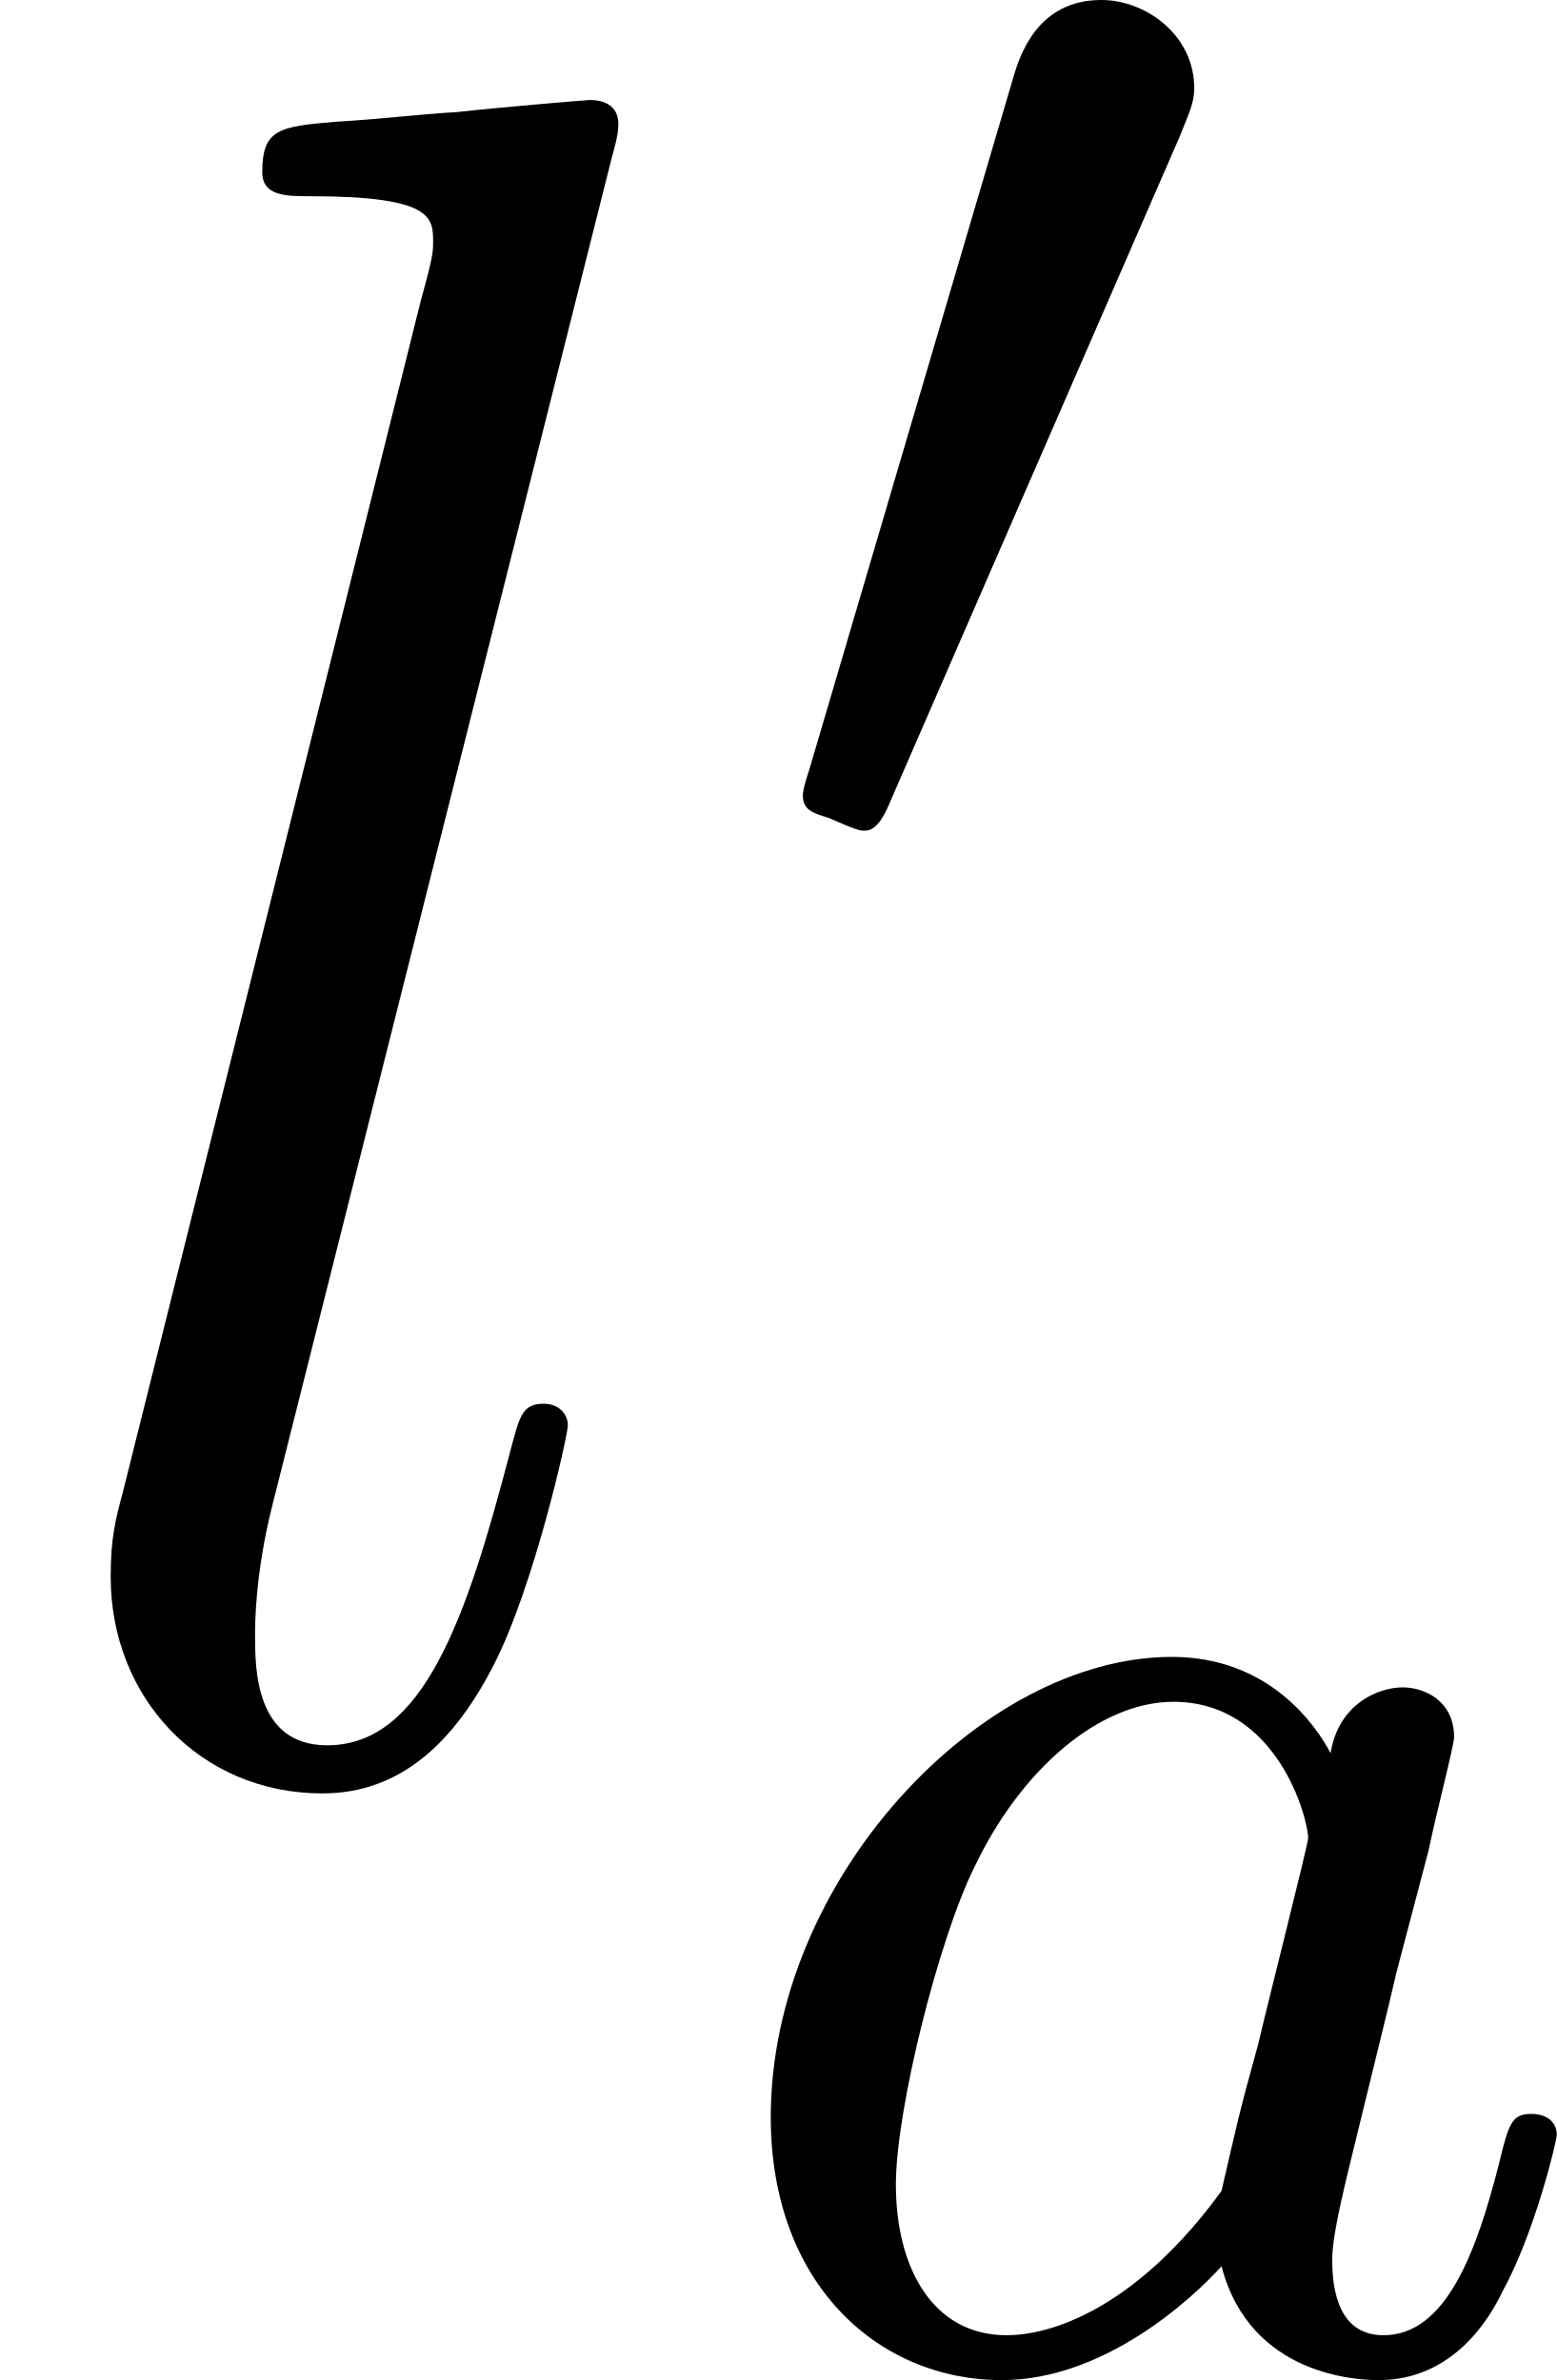
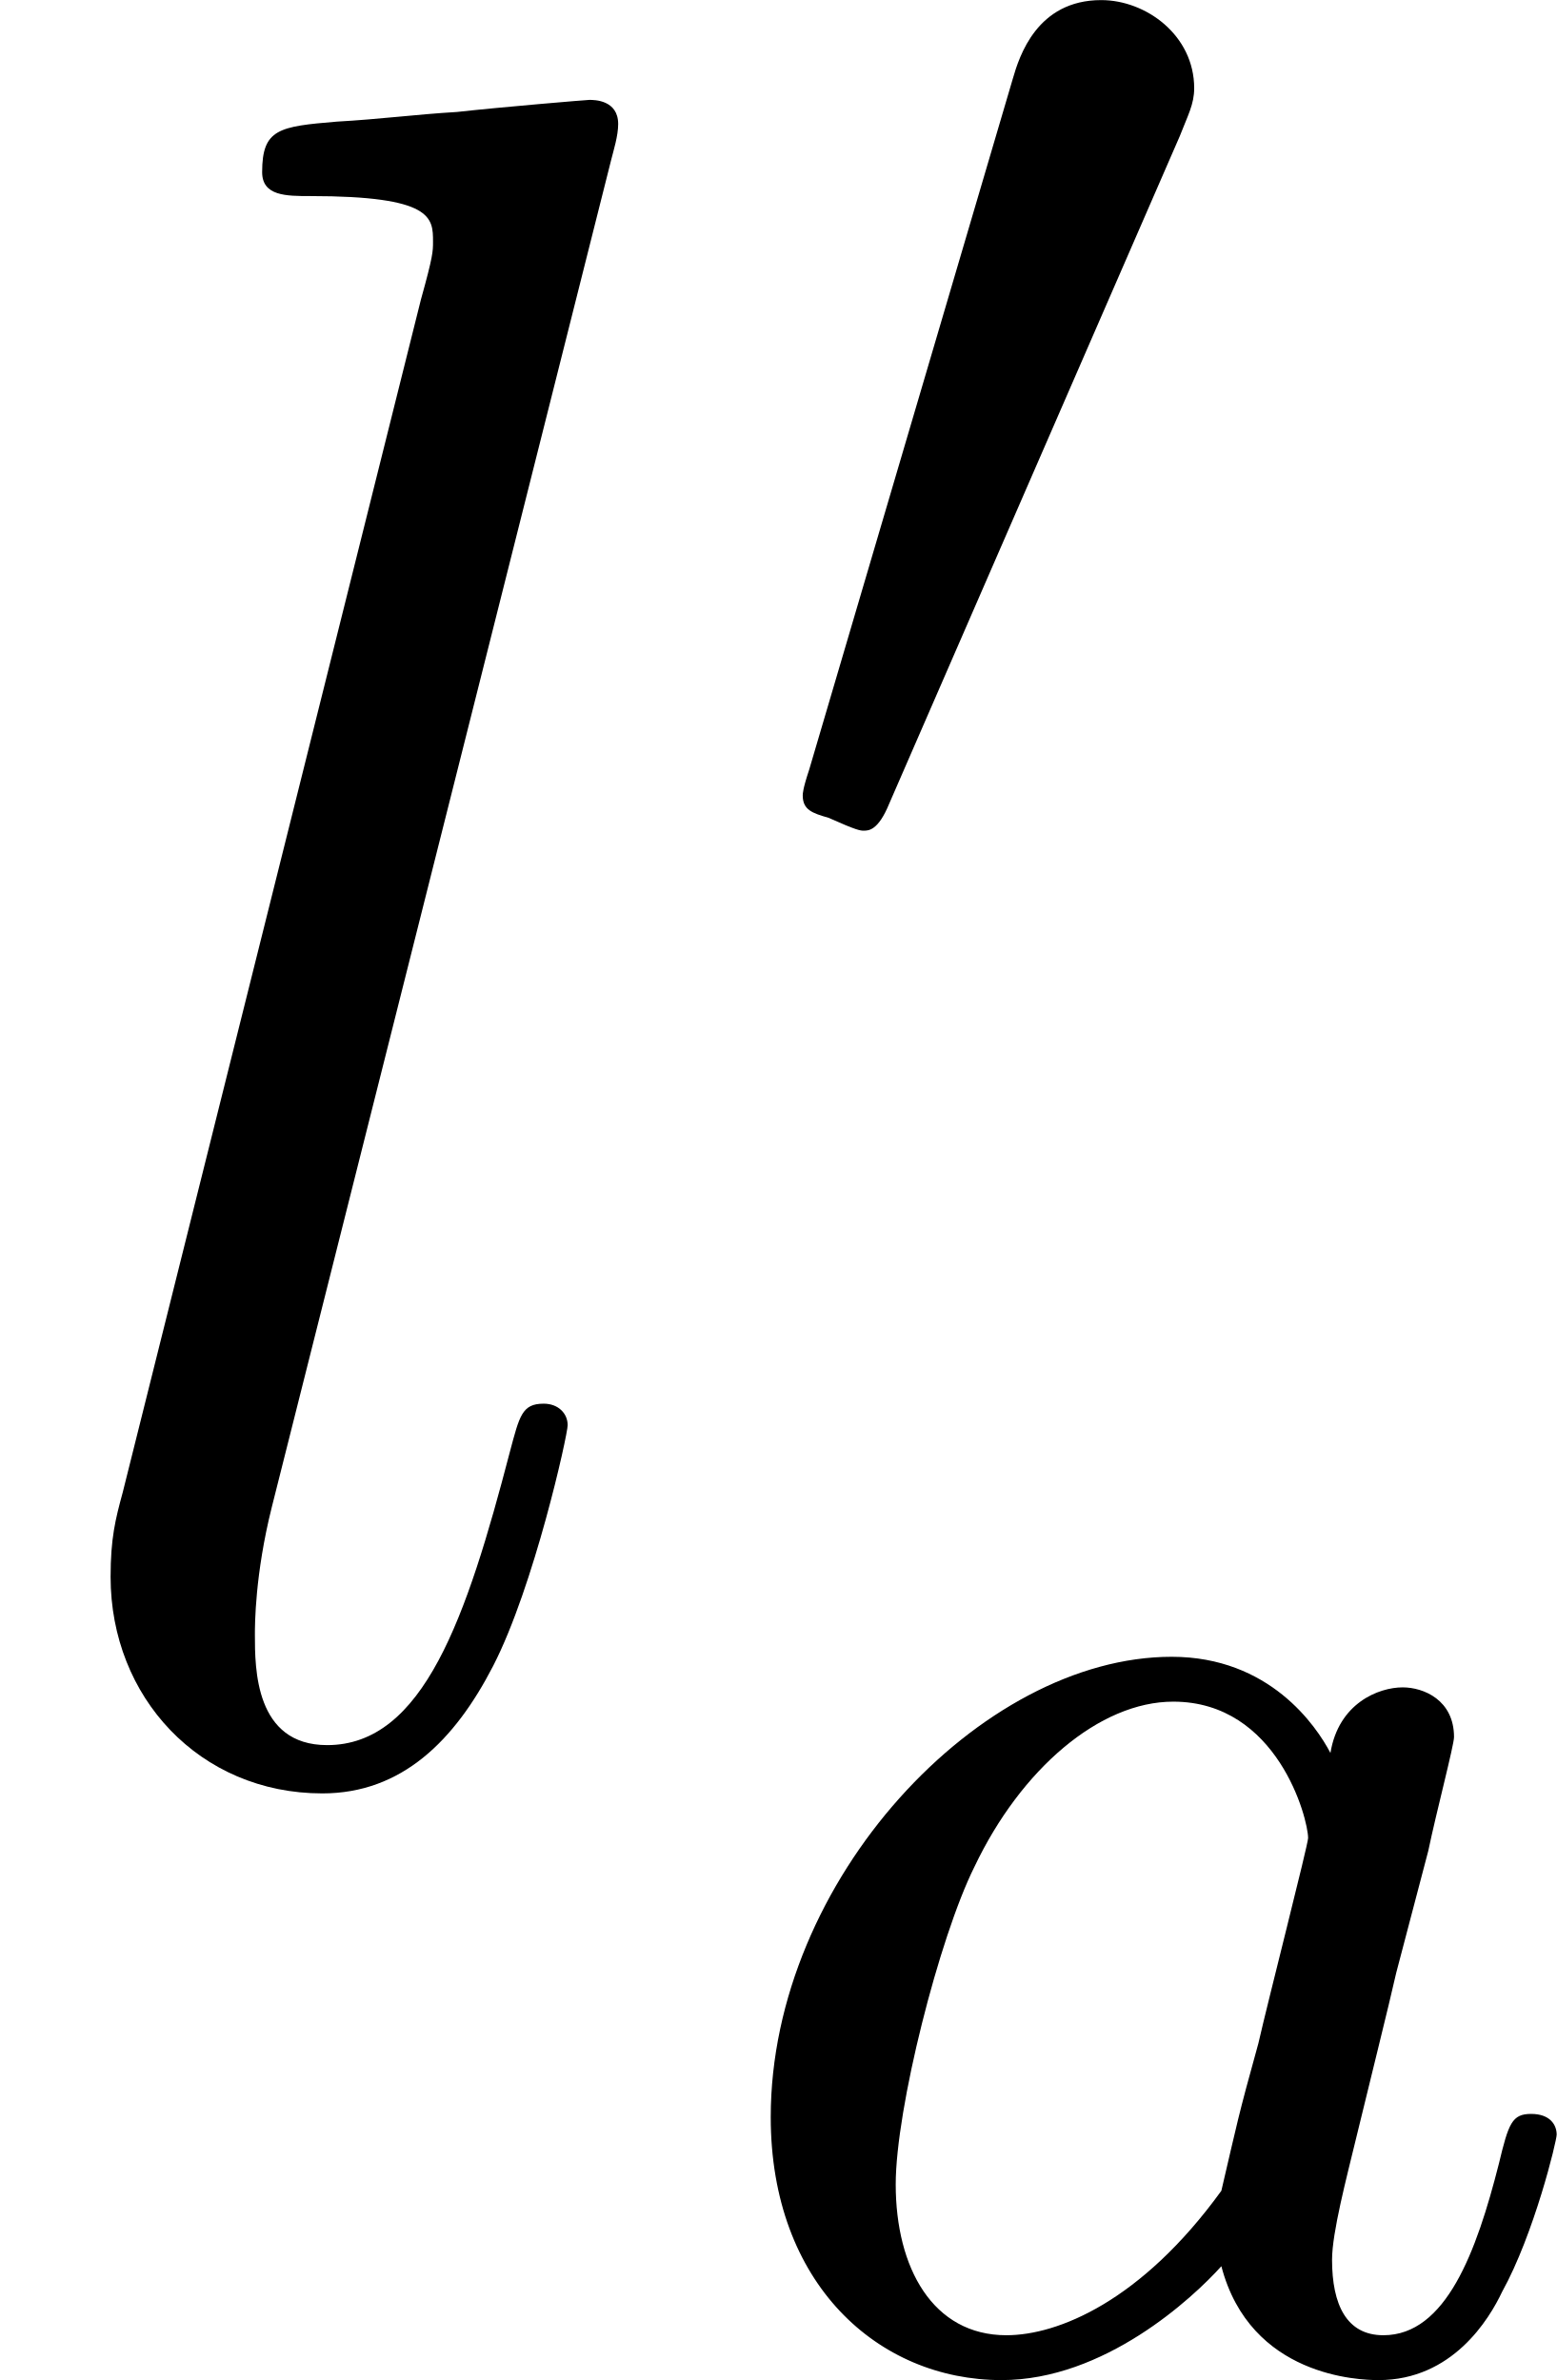
<svg xmlns="http://www.w3.org/2000/svg" xmlns:xlink="http://www.w3.org/1999/xlink" height="23.658pt" version="1.1" viewBox="112.827 113.919 15.47 23.658" width="15.47pt">
  <defs>
-     <path d="M3.048 -8.028C3.06 -8.076 3.084 -8.148 3.084 -8.208C3.084 -8.328 2.964 -8.328 2.94 -8.328C2.928 -8.328 2.496 -8.292 2.28 -8.268C2.076 -8.256 1.896 -8.232 1.68 -8.22C1.392 -8.196 1.308 -8.184 1.308 -7.968C1.308 -7.848 1.428 -7.848 1.548 -7.848C2.16 -7.848 2.16 -7.74 2.16 -7.62C2.16 -7.572 2.16 -7.548 2.1 -7.332L0.612 -1.38C0.576 -1.248 0.552 -1.152 0.552 -0.96C0.552 -0.36 0.996 0.12 1.608 0.12C2.004 0.12 2.268 -0.144 2.46 -0.516C2.664 -0.912 2.832 -1.668 2.832 -1.716C2.832 -1.776 2.784 -1.824 2.712 -1.824C2.604 -1.824 2.592 -1.764 2.544 -1.584C2.328 -0.756 2.112 -0.12 1.632 -0.12C1.272 -0.12 1.272 -0.504 1.272 -0.672C1.272 -0.72 1.272 -0.972 1.356 -1.308L3.048 -8.028Z" id="g0-108" />
-     <path d="M2.12 -3.792C2.16 -3.896 2.192 -3.952 2.192 -4.032C2.192 -4.296 1.952 -4.472 1.728 -4.472C1.408 -4.472 1.32 -4.192 1.288 -4.08L0.272 -0.632C0.24 -0.536 0.24 -0.512 0.24 -0.504C0.24 -0.432 0.288 -0.416 0.368 -0.392C0.512 -0.328 0.528 -0.328 0.544 -0.328C0.568 -0.328 0.616 -0.328 0.672 -0.464L2.12 -3.792Z" id="g1-48" />
-     <path d="M3.136 -3.048C3.064 -3.184 2.832 -3.528 2.344 -3.528C1.392 -3.528 0.344 -2.416 0.344 -1.232C0.344 -0.4 0.88 0.08 1.496 0.08C2.008 0.08 2.448 -0.328 2.592 -0.488C2.736 0.064 3.28 0.08 3.376 0.08C3.744 0.08 3.928 -0.224 3.992 -0.36C4.152 -0.648 4.264 -1.112 4.264 -1.144C4.264 -1.192 4.232 -1.248 4.136 -1.248S4.024 -1.2 3.976 -1C3.864 -0.56 3.712 -0.144 3.4 -0.144C3.216 -0.144 3.144 -0.296 3.144 -0.52C3.144 -0.656 3.216 -0.928 3.264 -1.128S3.432 -1.808 3.464 -1.952L3.624 -2.56C3.664 -2.752 3.752 -3.088 3.752 -3.128C3.752 -3.312 3.6 -3.376 3.496 -3.376C3.376 -3.376 3.176 -3.296 3.136 -3.048ZM2.592 -0.864C2.192 -0.312 1.776 -0.144 1.52 -0.144C1.152 -0.144 0.968 -0.48 0.968 -0.896C0.968 -1.272 1.184 -2.128 1.36 -2.48C1.592 -2.968 1.984 -3.304 2.352 -3.304C2.872 -3.304 3.024 -2.72 3.024 -2.624C3.024 -2.592 2.824 -1.808 2.776 -1.6C2.672 -1.224 2.672 -1.208 2.592 -0.864Z" id="g2-97" />
+     <path d="M2.112 -3.778C2.152 -3.881 2.184 -3.937 2.184 -4.017C2.184 -4.28 1.945 -4.455 1.722 -4.455C1.403 -4.455 1.315 -4.176 1.283 -4.065L0.271 -0.63C0.239 -0.534 0.239 -0.51 0.239 -0.502C0.239 -0.43 0.287 -0.414 0.367 -0.391C0.51 -0.327 0.526 -0.327 0.542 -0.327C0.566 -0.327 0.614 -0.327 0.669 -0.462L2.112 -3.778Z" id="g0-48" />
+     <path d="M3.037 -7.998C3.049 -8.046 3.072 -8.118 3.072 -8.177C3.072 -8.297 2.953 -8.297 2.929 -8.297C2.917 -8.297 2.487 -8.261 2.271 -8.237C2.068 -8.225 1.889 -8.201 1.674 -8.189C1.387 -8.165 1.303 -8.153 1.303 -7.938C1.303 -7.819 1.423 -7.819 1.542 -7.819C2.152 -7.819 2.152 -7.711 2.152 -7.592C2.152 -7.544 2.152 -7.52 2.092 -7.305L0.61 -1.375C0.574 -1.243 0.55 -1.148 0.55 -0.956C0.55 -0.359 0.992 0.12 1.602 0.12C1.997 0.12 2.26 -0.143 2.451 -0.514C2.654 -0.909 2.821 -1.662 2.821 -1.71C2.821 -1.769 2.774 -1.817 2.702 -1.817C2.594 -1.817 2.582 -1.757 2.534 -1.578C2.319 -0.753 2.104 -0.12 1.626 -0.12C1.267 -0.12 1.267 -0.502 1.267 -0.669C1.267 -0.717 1.267 -0.968 1.351 -1.303L3.037 -7.998Z" id="g2-108" />
+     <path d="M3.124 -3.037C3.053 -3.172 2.821 -3.515 2.335 -3.515C1.387 -3.515 0.343 -2.407 0.343 -1.227C0.343 -0.399 0.877 0.08 1.49 0.08C2.001 0.08 2.439 -0.327 2.582 -0.486C2.726 0.064 3.268 0.08 3.363 0.08C3.73 0.08 3.913 -0.223 3.977 -0.359C4.136 -0.646 4.248 -1.108 4.248 -1.14C4.248 -1.188 4.216 -1.243 4.121 -1.243S4.009 -1.196 3.961 -0.996C3.85 -0.558 3.698 -0.143 3.387 -0.143C3.204 -0.143 3.132 -0.295 3.132 -0.518C3.132 -0.654 3.204 -0.925 3.252 -1.124S3.419 -1.801 3.451 -1.945L3.61 -2.55C3.65 -2.742 3.738 -3.076 3.738 -3.116C3.738 -3.3 3.587 -3.363 3.483 -3.363C3.363 -3.363 3.164 -3.284 3.124 -3.037ZM2.582 -0.861C2.184 -0.311 1.769 -0.143 1.514 -0.143C1.148 -0.143 0.964 -0.478 0.964 -0.893C0.964 -1.267 1.18 -2.12 1.355 -2.471C1.586 -2.957 1.977 -3.292 2.343 -3.292C2.861 -3.292 3.013 -2.71 3.013 -2.614C3.013 -2.582 2.813 -1.801 2.766 -1.594C2.662 -1.219 2.662 -1.203 2.582 -0.861Z" id="g1-97" />
  </defs>
-   <g id="page1" transform="matrix(1.99253 0 0 1.99253 0 0)">
-     <use x="56.625" xlink:href="#g0-108" y="66" />
-     <use x="60.389" xlink:href="#g1-48" y="61.645" />
-     <use x="60.125" xlink:href="#g2-97" y="68.967" />
+   <g id="page1" transform="matrix(2 0 0 2 0 0)">
+     <use x="56.413" xlink:href="#g2-108" y="65.753" />
+     <use x="60.163" xlink:href="#g0-48" y="61.415" />
+     <use x="59.9" xlink:href="#g1-97" y="68.709" />
  </g>
</svg>
